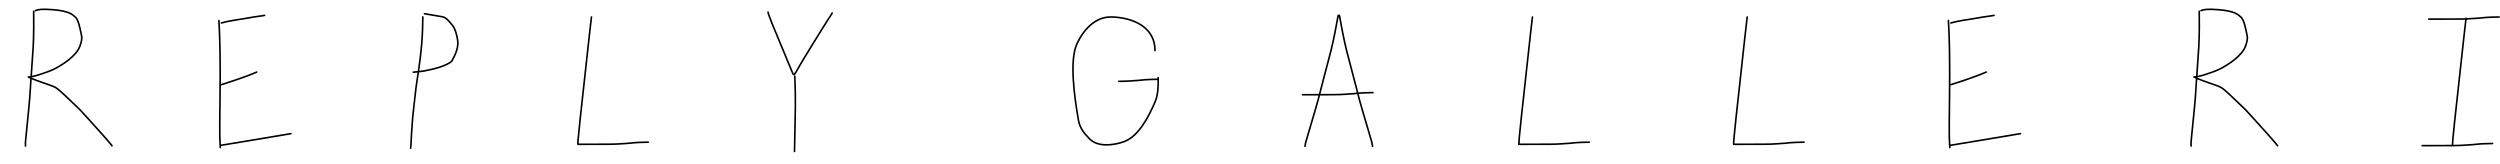
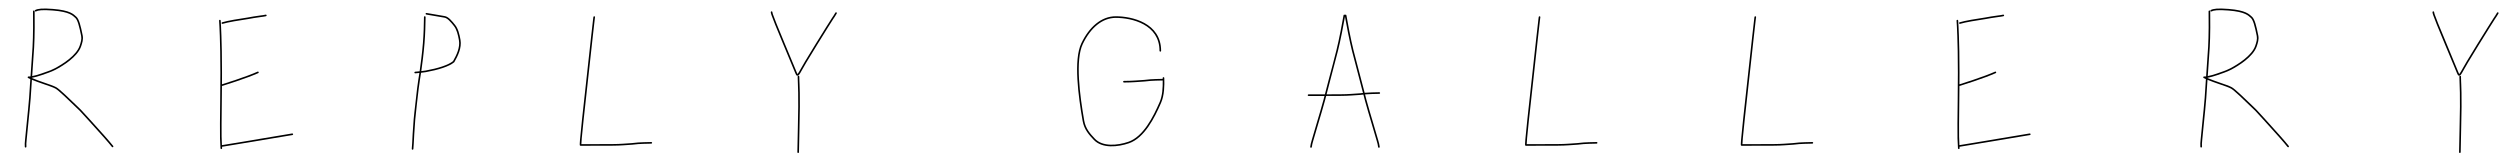
- <svg xmlns="http://www.w3.org/2000/svg" width="1525" height="100" viewBox="0 0 1525 100" fill="none">
+ <svg xmlns="http://www.w3.org/2000/svg" width="1518" height="100" viewBox="0 0 1518 100" fill="none">
  <path d="M21.372 6.074C22.933 5.256 25.635 4.892 32.13 5.401C37.437 5.817 40.577 6.623 42.608 7.524C44.652 8.43 45.558 9.432 46.336 10.104C47.227 10.872 47.895 12.302 48.487 14.193C49.087 16.11 49.639 18.605 50.239 21.608C50.701 23.921 49.985 26.079 49.288 28.133C48.195 31.353 45.413 34.31 42.391 36.74C39.355 39.181 36.01 41.143 33.7 42.359C31.231 43.657 27.825 44.76 25.265 45.649C22.982 46.442 21.222 46.878 19.471 47.223C19.467 47.28 19.463 47.337 19.459 47.394C21.609 48.323 24.122 49.209 26.515 50.032C29.634 51.104 32.587 52.088 34.129 52.932C34.654 53.219 35.396 53.782 36.304 54.547C37.221 55.319 38.337 56.321 39.619 57.508C41.541 59.29 43.845 61.498 46.426 63.99L49.096 66.571L49.104 66.578L49.111 66.586C52.099 69.729 56.634 74.855 63.475 82.432L63.477 82.435C66.18 85.469 67.303 86.836 68.745 88.618C68.919 88.833 68.886 89.147 68.672 89.321C68.457 89.494 68.142 89.462 67.968 89.248C66.534 87.476 65.422 86.121 62.731 83.1L62.731 83.099C55.884 75.515 51.37 70.413 48.394 67.282C44.723 63.73 41.491 60.608 38.939 58.242C37.662 57.059 36.559 56.069 35.66 55.312C34.751 54.547 34.077 54.043 33.649 53.809C32.203 53.018 29.366 52.07 26.19 50.978C23.924 50.198 21.506 49.349 19.38 48.448C19.036 52.956 18.934 55.356 18.655 59.521C18.409 63.188 17.687 69.878 17.189 74.918C16.691 79.971 16.367 83.189 16.183 85.092C16 86.98 15.966 87.443 16.041 89.085C16.053 89.361 15.84 89.595 15.565 89.608C15.289 89.621 15.054 89.407 15.042 89.131C14.964 87.425 15.002 86.911 15.188 84.995C15.372 83.092 15.695 79.869 16.194 74.82C16.693 69.758 17.413 63.1 17.657 59.454C17.942 55.209 18.042 52.761 18.409 48.025C17.944 47.815 17.498 47.602 17.077 47.386C17.06 47.378 17.022 47.358 16.982 47.325C16.962 47.309 16.826 47.202 16.799 47.001C16.76 46.717 16.953 46.554 17.034 46.504C17.109 46.458 17.179 46.443 17.199 46.439C17.277 46.422 17.362 46.425 17.378 46.426C17.442 46.427 17.576 46.434 17.678 46.438C17.923 46.445 18.218 46.444 18.466 46.398C18.487 46.394 18.509 46.39 18.531 46.386C19.021 39.899 19.459 33.256 19.75 28.523C20.122 22.478 20.148 10.058 20.035 6.874C20.026 6.599 20.242 6.367 20.518 6.357C20.794 6.348 21.025 6.564 21.035 6.84C21.148 10.051 21.123 22.503 20.749 28.584C20.462 33.255 20.03 39.783 19.548 46.189C21.173 45.86 22.823 45.439 24.936 44.705C27.542 43.8 30.85 42.728 33.233 41.474C35.511 40.276 38.795 38.347 41.764 35.96C44.745 33.563 47.343 30.755 48.342 27.811C49.05 25.723 49.66 23.815 49.258 21.804C48.658 18.801 48.115 16.352 47.532 14.492C46.942 12.606 46.34 11.428 45.683 10.861C44.853 10.145 44.078 9.269 42.203 8.438C40.316 7.601 37.299 6.81 32.052 6.398C25.533 5.887 23.11 6.292 21.835 6.96C21.59 7.088 21.289 6.994 21.161 6.749C21.033 6.505 21.127 6.202 21.372 6.074Z" fill="black" />
  <path d="M1342.38 6.074C1343.94 5.256 1346.64 4.892 1353.14 5.401C1358.45 5.817 1361.59 6.623 1363.62 7.523C1365.66 8.43 1366.57 9.432 1367.35 10.103C1368.24 10.872 1368.9 12.303 1369.5 14.193C1370.1 16.109 1370.65 18.605 1371.25 21.608C1371.71 23.921 1370.99 26.079 1370.3 28.133C1369.2 31.353 1366.42 34.31 1363.4 36.74C1360.36 39.181 1357.02 41.143 1354.71 42.359C1352.24 43.657 1348.83 44.76 1346.27 45.649C1343.99 46.442 1342.23 46.878 1340.48 47.222C1340.48 47.28 1340.47 47.337 1340.47 47.394C1342.62 48.323 1345.13 49.209 1347.52 50.032C1350.64 51.104 1353.6 52.088 1355.14 52.932C1355.66 53.219 1356.4 53.782 1357.31 54.547C1358.23 55.319 1359.35 56.321 1360.63 57.508C1362.55 59.29 1364.85 61.498 1367.44 63.99L1370.1 66.571L1370.11 66.578L1370.12 66.586C1373.11 69.729 1377.64 74.855 1384.48 82.432L1384.49 82.435C1387.19 85.469 1388.31 86.836 1389.75 88.618C1389.93 88.832 1389.89 89.147 1389.68 89.321C1389.47 89.494 1389.15 89.462 1388.98 89.248C1387.54 87.476 1386.43 86.121 1383.74 83.1L1383.74 83.099C1376.89 75.515 1372.38 70.413 1369.4 67.282C1365.73 63.73 1362.5 60.607 1359.95 58.242C1358.67 57.059 1357.57 56.069 1356.67 55.312C1355.76 54.547 1355.09 54.043 1354.66 53.809C1353.21 53.018 1350.37 52.07 1347.2 50.977C1344.93 50.198 1342.51 49.349 1340.39 48.449C1340.05 52.956 1339.94 55.356 1339.66 59.521C1339.42 63.188 1338.7 69.878 1338.2 74.918C1337.7 79.971 1337.38 83.189 1337.19 85.092C1337.01 86.98 1336.97 87.443 1337.05 89.085C1337.06 89.361 1336.85 89.595 1336.57 89.608C1336.3 89.621 1336.06 89.407 1336.05 89.131C1335.97 87.425 1336.01 86.911 1336.2 84.995C1336.38 83.092 1336.7 79.869 1337.2 74.82C1337.7 69.758 1338.42 63.1 1338.67 59.454C1338.95 55.209 1339.05 52.761 1339.42 48.025L1339.42 48.024C1338.95 47.814 1338.51 47.602 1338.09 47.386C1338.07 47.378 1338.03 47.358 1337.99 47.325C1337.97 47.31 1337.84 47.203 1337.81 47.001C1337.77 46.717 1337.96 46.553 1338.04 46.504C1338.12 46.458 1338.19 46.443 1338.21 46.439C1338.29 46.422 1338.37 46.425 1338.39 46.426C1338.45 46.427 1338.59 46.434 1338.69 46.438C1338.93 46.445 1339.23 46.444 1339.47 46.398C1339.5 46.394 1339.52 46.39 1339.54 46.386C1340.03 39.899 1340.47 33.256 1340.76 28.523C1341.13 22.478 1341.16 10.059 1341.04 6.874C1341.03 6.598 1341.25 6.367 1341.53 6.357C1341.8 6.348 1342.03 6.564 1342.04 6.84C1342.16 10.052 1342.13 22.503 1341.76 28.584C1341.47 33.255 1341.04 39.782 1340.56 46.188C1342.18 45.859 1343.83 45.439 1345.95 44.705C1348.55 43.8 1351.86 42.728 1354.24 41.474C1356.52 40.275 1359.8 38.347 1362.77 35.96C1365.75 33.563 1368.35 30.755 1369.35 27.811C1370.06 25.723 1370.67 23.815 1370.27 21.804C1369.67 18.801 1369.12 16.352 1368.54 14.492C1367.95 12.606 1367.35 11.428 1366.69 10.861C1365.86 10.145 1365.09 9.269 1363.21 8.438C1361.32 7.601 1358.31 6.81 1353.06 6.398C1346.54 5.887 1344.12 6.293 1342.84 6.96C1342.6 7.088 1342.3 6.993 1342.17 6.749C1342.04 6.505 1342.14 6.202 1342.38 6.074Z" fill="black" />
  <path d="M816.969 8.869C816.844 8.888 816.739 8.953 816.664 9.043C816.589 8.953 816.482 8.888 816.357 8.869C816.084 8.827 815.829 9.014 815.787 9.287C815.304 12.436 812.964 24.633 811.472 30.503C810.206 35.487 808.353 42.647 806.519 49.414C805.636 52.674 805.1 54.823 804.479 57.273C798.328 57.288 794.647 57.289 794.545 57.289C794.269 57.289 794.045 57.513 794.045 57.789C794.045 58.065 794.269 58.289 794.545 58.289C794.646 58.289 798.227 58.288 804.223 58.273C804.046 58.97 803.859 59.704 803.651 60.502C802.731 64.039 800.784 70.446 799.349 75.326C797.919 80.194 797.001 83.3 796.465 85.136C795.925 86.984 795.792 87.481 795.551 89.172C795.512 89.445 795.702 89.699 795.975 89.738C796.249 89.777 796.502 89.587 796.541 89.314C796.773 87.686 796.893 87.238 797.425 85.416C797.96 83.581 798.878 80.48 800.309 75.608C801.737 70.749 803.694 64.311 804.619 60.754C804.852 59.856 805.06 59.042 805.257 58.272C807.671 58.265 810.435 58.256 813.488 58.244C819.562 58.22 822.025 57.832 825.863 57.64L825.896 57.638C826.573 57.559 827.225 57.487 827.854 57.423C828.113 58.445 828.386 59.521 828.707 60.754C829.632 64.311 831.589 70.75 833.016 75.608C834.448 80.479 835.365 83.581 835.901 85.416C836.433 87.237 836.552 87.686 836.785 89.314C836.824 89.586 837.077 89.777 837.35 89.738C837.624 89.699 837.814 89.445 837.775 89.172C837.534 87.481 837.401 86.983 836.861 85.136C836.325 83.3 835.407 80.194 833.976 75.326C832.542 70.446 830.594 64.039 829.675 60.502C829.371 59.334 829.11 58.305 828.862 57.326C830.277 57.198 831.579 57.117 832.804 57.103H832.807C834.071 57.081 835.772 57.036 837.521 56.989C837.797 56.982 838.016 56.752 838.009 56.476C838.001 56.2 837.771 55.982 837.495 55.989C835.744 56.036 834.049 56.081 832.79 56.103V56.105C831.487 56.119 830.107 56.206 828.613 56.344C828.084 54.254 827.577 52.257 826.806 49.414C824.973 42.647 823.12 35.487 821.853 30.503C820.362 24.634 818.022 12.437 817.539 9.287C817.497 9.014 817.241 8.827 816.969 8.869ZM816.664 10.137C817.328 14.119 819.477 25.214 820.884 30.75C822.151 35.738 824.005 42.902 825.841 49.676C826.593 52.451 827.091 54.409 827.605 56.442C827.016 56.503 826.409 56.57 825.782 56.643C821.879 56.84 819.52 57.22 813.484 57.244C810.54 57.256 807.864 57.264 805.512 57.27C806.106 54.922 806.632 52.825 807.485 49.676C809.321 42.902 811.175 35.738 812.442 30.75C813.849 25.213 816 14.118 816.664 10.137Z" fill="black" />
  <path d="M133.477 12.01C133.752 11.993 133.99 12.202 134.008 12.477C134.151 14.709 134.293 16.944 134.461 21.792C134.628 26.638 134.816 34.031 134.813 44.204C134.812 46.435 134.8 48.79 134.784 51.191C138.635 50.037 147.988 46.875 150.501 45.874C151.639 45.401 152.731 44.979 153.688 44.637C154.159 44.466 154.65 44.281 156.41 43.495C156.662 43.382 156.958 43.495 157.07 43.747C157.183 43.999 157.07 44.294 156.818 44.407C155.042 45.2 154.53 45.395 154.026 45.578L154.023 45.579C153.083 45.914 152.006 46.332 150.879 46.8L150.872 46.803V46.802C148.321 47.819 138.929 50.994 135.065 52.151C134.968 52.18 134.869 52.178 134.778 52.151C134.718 60.41 134.594 69.091 134.552 75.093C134.505 81.811 134.566 84.91 134.756 88.124C134.758 88.123 134.76 88.123 134.763 88.123C134.878 88.105 135.103 88.07 135.547 87.998C136.435 87.853 138.196 87.564 141.7 86.986C148.709 85.83 162.689 83.518 177.412 81.028C177.684 80.982 177.942 81.166 177.988 81.438C178.034 81.71 177.851 81.968 177.579 82.014C162.854 84.504 148.872 86.816 141.863 87.972C138.359 88.55 136.597 88.839 135.707 88.984C135.263 89.056 135.034 89.093 134.914 89.111C134.877 89.117 134.846 89.121 134.818 89.125C134.837 89.407 134.856 89.694 134.877 89.987C134.897 90.262 134.689 90.501 134.414 90.521C134.139 90.541 133.9 90.334 133.88 90.058C133.591 85.99 133.496 83.09 133.552 75.087C133.608 67.081 133.809 54.369 133.813 44.204C133.816 34.044 133.629 26.663 133.462 21.827C133.295 16.992 133.152 14.767 133.01 12.542C132.992 12.266 133.201 12.028 133.477 12.01ZM161.312 8.875C161.581 8.816 161.847 8.988 161.905 9.257C161.964 9.527 161.792 9.793 161.523 9.851C160.151 10.147 159.63 10.195 158.395 10.352L158.394 10.351C155.251 10.768 152.607 11.214 150.743 11.576L150.731 11.578L150.721 11.58C145.706 12.319 138.23 13.536 135.171 14.484C134.907 14.566 134.627 14.418 134.545 14.155C134.463 13.891 134.611 13.611 134.874 13.529C138.022 12.553 145.582 11.326 150.567 10.591C152.452 10.226 155.111 9.778 158.266 9.36H158.269C159.509 9.203 159.989 9.16 161.312 8.875Z" fill="black" />
  <path d="M1188.48 12.01C1188.75 11.993 1188.99 12.202 1189.01 12.477C1189.15 14.709 1189.29 16.944 1189.46 21.792C1189.63 26.638 1189.82 34.031 1189.81 44.204C1189.81 46.435 1189.8 48.79 1189.78 51.191C1193.64 50.038 1202.99 46.876 1205.5 45.874C1206.64 45.401 1207.73 44.979 1208.69 44.637C1209.16 44.466 1209.65 44.281 1211.41 43.495C1211.66 43.382 1211.96 43.495 1212.07 43.747C1212.18 43.999 1212.07 44.294 1211.82 44.407C1210.04 45.2 1209.53 45.395 1209.03 45.578L1209.02 45.579C1208.08 45.914 1207.01 46.332 1205.88 46.8L1205.87 46.803V46.802C1203.32 47.819 1193.93 50.994 1190.07 52.151C1189.97 52.18 1189.87 52.178 1189.78 52.15C1189.72 60.409 1189.59 69.091 1189.55 75.093C1189.5 81.811 1189.57 84.91 1189.76 88.124C1189.76 88.123 1189.76 88.123 1189.76 88.123C1189.88 88.105 1190.1 88.07 1190.55 87.998C1191.44 87.853 1193.2 87.564 1196.7 86.986C1203.71 85.83 1217.69 83.518 1232.41 81.028C1232.68 80.982 1232.94 81.166 1232.99 81.438C1233.03 81.71 1232.85 81.968 1232.58 82.014C1217.85 84.504 1203.87 86.816 1196.86 87.972C1193.36 88.55 1191.6 88.839 1190.71 88.984C1190.26 89.056 1190.03 89.093 1189.91 89.111C1189.88 89.117 1189.85 89.121 1189.82 89.125C1189.84 89.407 1189.86 89.694 1189.88 89.987C1189.9 90.262 1189.69 90.501 1189.41 90.521C1189.14 90.54 1188.9 90.334 1188.88 90.058C1188.59 85.99 1188.5 83.09 1188.55 75.087C1188.61 67.081 1188.81 54.369 1188.81 44.204C1188.82 34.044 1188.63 26.663 1188.46 21.827C1188.29 16.992 1188.15 14.767 1188.01 12.542C1187.99 12.266 1188.2 12.028 1188.48 12.01ZM1216.31 8.875C1216.58 8.816 1216.85 8.988 1216.91 9.257C1216.96 9.527 1216.79 9.793 1216.52 9.851C1215.15 10.147 1214.63 10.195 1213.39 10.352L1213.39 10.351C1210.25 10.768 1207.61 11.214 1205.74 11.576L1205.73 11.578L1205.72 11.58C1200.71 12.319 1193.23 13.536 1190.17 14.484C1189.91 14.566 1189.63 14.418 1189.54 14.155C1189.46 13.891 1189.61 13.611 1189.87 13.529C1193.02 12.553 1200.58 11.326 1205.57 10.591C1207.45 10.226 1210.11 9.778 1213.27 9.36H1213.27C1214.51 9.203 1214.99 9.16 1216.31 8.875Z" fill="black" />
  <path d="M258.956 7.866C259.321 7.905 261.029 8.201 263.148 8.57C265.285 8.943 267.873 9.396 270.029 9.757C271.226 9.957 272.32 10.717 273.339 11.687C274.363 12.661 275.37 13.906 276.379 15.16C278.224 17.453 279.035 20.869 279.634 24.246C280.489 29.059 277.999 34.048 275.901 37.684L275.859 37.758L275.795 37.812C274.288 39.115 271.798 40.284 268.821 41.287C265.829 42.294 262.29 43.151 258.644 43.805L258.633 43.807C257.475 43.986 256.514 44.107 255.669 44.199C255.132 47.781 254.841 49.087 254.246 53.788C253.612 58.797 252.65 67.599 252.154 72.616C251.578 80.068 251.415 83.877 251.239 87.244V87.248C251.189 88.065 251.152 89.207 251.006 90.48C250.975 90.754 250.727 90.951 250.453 90.92C250.178 90.888 249.981 90.64 250.012 90.366C250.154 89.129 250.188 88.038 250.24 87.187C250.416 83.823 250.58 79.999 251.158 72.528L251.159 72.517L251.606 68.158C252.116 63.325 252.778 57.428 253.254 53.662C253.835 49.075 254.136 47.658 254.644 44.302C253.742 44.387 252.956 44.449 252.147 44.53C251.872 44.558 251.628 44.357 251.6 44.082C251.572 43.807 251.772 43.563 252.047 43.535C252.951 43.444 253.803 43.38 254.796 43.283C255.401 39.144 256.285 32.281 256.771 26.291C257.257 20.293 257.344 15.316 257.43 10.325C257.435 10.049 257.662 9.829 257.938 9.834C258.214 9.839 258.434 10.067 258.429 10.343C258.343 15.333 258.257 20.339 257.768 26.372C257.289 32.27 256.427 39 255.822 43.175C256.586 43.088 257.449 42.977 258.473 42.818C262.083 42.171 265.569 41.327 268.501 40.34C271.407 39.361 273.717 38.258 275.079 37.105C277.177 33.459 279.427 28.804 278.649 24.421C278.046 21.023 277.265 17.855 275.601 15.787C274.583 14.522 273.617 13.331 272.65 12.411C271.678 11.486 270.763 10.894 269.864 10.743C267.704 10.381 265.111 9.928 262.976 9.556C260.825 9.181 259.17 8.895 258.85 8.86C258.576 8.831 258.377 8.585 258.406 8.31C258.435 8.036 258.682 7.837 258.956 7.866Z" fill="black" />
  <path d="M360.343 10.204C360.431 9.942 360.715 9.801 360.977 9.89C361.238 9.978 361.379 10.261 361.291 10.522C361.29 10.524 361.29 10.522 361.287 10.537C361.282 10.563 361.273 10.616 361.258 10.725C361.227 10.941 361.174 11.347 361.08 12.138C360.892 13.717 360.538 16.811 359.853 22.934C358.481 35.182 355.784 59.537 354.396 72.651C353.197 83.966 353.035 86.351 353.013 87.524C354.864 87.523 361.674 87.519 371.448 87.48C377.484 87.457 379.843 87.076 383.746 86.879C386.38 86.573 388.666 86.364 390.754 86.341V86.34C392.013 86.317 393.708 86.272 395.459 86.225C395.735 86.218 395.965 86.436 395.973 86.712C395.98 86.988 395.761 87.218 395.485 87.225C393.736 87.272 392.036 87.317 390.771 87.34H390.768C388.733 87.362 386.489 87.569 383.86 87.874L383.827 87.876C379.989 88.068 377.527 88.456 371.452 88.48C360.171 88.525 352.836 88.524 352.518 88.524C352.515 88.524 352.512 88.526 352.509 88.526C352.233 88.526 352.009 88.302 352.009 88.026C352.009 86.821 352.012 85.653 353.4 72.546C354.79 59.428 357.487 35.071 358.858 22.823C359.544 16.7 359.898 13.603 360.087 12.019C360.181 11.229 360.235 10.811 360.268 10.582C360.3 10.355 360.316 10.283 360.343 10.204Z" fill="black" />
  <path d="M1065.34 10.204C1065.43 9.942 1065.71 9.801 1065.98 9.89C1066.24 9.978 1066.38 10.261 1066.29 10.522C1066.29 10.524 1066.29 10.522 1066.29 10.537C1066.28 10.563 1066.27 10.616 1066.26 10.725C1066.23 10.941 1066.17 11.347 1066.08 12.138C1065.89 13.717 1065.54 16.811 1064.85 22.934C1063.48 35.182 1060.78 59.537 1059.4 72.651C1058.2 83.966 1058.03 86.351 1058.01 87.524C1059.86 87.523 1066.67 87.519 1076.45 87.48C1082.48 87.457 1084.84 87.076 1088.75 86.879C1091.38 86.573 1093.67 86.364 1095.75 86.341V86.34C1097.01 86.317 1098.71 86.272 1100.46 86.225C1100.73 86.218 1100.97 86.436 1100.97 86.712C1100.98 86.988 1100.76 87.218 1100.49 87.225C1098.74 87.272 1097.04 87.317 1095.77 87.34H1095.77C1093.73 87.362 1091.49 87.569 1088.86 87.874L1088.83 87.876C1084.99 88.068 1082.53 88.456 1076.45 88.48C1065.17 88.525 1057.84 88.524 1057.52 88.524C1057.51 88.524 1057.51 88.526 1057.51 88.526C1057.23 88.526 1057.01 88.302 1057.01 88.026C1057.01 86.821 1057.01 85.653 1058.4 72.546C1059.79 59.428 1062.49 35.071 1063.86 22.823C1064.54 16.7 1064.9 13.603 1065.09 12.019C1065.18 11.229 1065.23 10.811 1065.27 10.582C1065.3 10.355 1065.32 10.283 1065.34 10.204Z" fill="black" />
  <path d="M934.343 10.204C934.431 9.942 934.715 9.801 934.977 9.89C935.238 9.978 935.379 10.261 935.291 10.522C935.29 10.524 935.29 10.522 935.287 10.537C935.282 10.563 935.273 10.616 935.258 10.725C935.227 10.941 935.174 11.347 935.08 12.138C934.892 13.717 934.538 16.811 933.853 22.934C932.481 35.182 929.784 59.537 928.396 72.651C927.197 83.966 927.035 86.351 927.013 87.524C928.864 87.523 935.674 87.519 945.448 87.48C951.484 87.457 953.843 87.076 957.746 86.879C960.38 86.573 962.666 86.364 964.754 86.341V86.34C966.013 86.317 967.708 86.272 969.459 86.225C969.735 86.218 969.965 86.436 969.973 86.712C969.98 86.988 969.761 87.218 969.485 87.225C967.736 87.272 966.036 87.317 964.771 87.34H964.768C962.733 87.362 960.489 87.569 957.86 87.874L957.827 87.876C953.989 88.068 951.527 88.456 945.452 88.48C934.171 88.525 926.836 88.524 926.518 88.524C926.515 88.524 926.512 88.526 926.509 88.526C926.233 88.526 926.009 88.302 926.009 88.026C926.009 86.821 926.012 85.653 927.4 72.546C928.79 59.428 931.487 35.071 932.858 22.823C933.544 16.7 933.898 13.603 934.087 12.019C934.181 11.229 934.235 10.811 934.268 10.582C934.3 10.355 934.316 10.283 934.343 10.204Z" fill="black" />
-   <path d="M1524.46 9.863C1524.73 9.856 1524.97 10.074 1524.97 10.35C1524.98 10.626 1524.76 10.856 1524.49 10.864C1522.74 10.91 1521.04 10.955 1519.77 10.978H1519.77C1517.73 11 1515.49 11.207 1512.86 11.512L1512.83 11.514C1510.03 11.654 1507.96 11.896 1504.7 12.027C1504.67 12.255 1504.63 12.556 1504.58 12.953C1504.39 14.533 1504.04 17.627 1503.35 23.75C1501.98 35.997 1499.28 60.352 1497.9 73.467C1496.71 84.639 1496.54 87.105 1496.51 88.295C1502.5 88.269 1504.86 87.891 1508.75 87.695C1511.38 87.389 1513.67 87.18 1515.75 87.156V87.156C1517.01 87.133 1518.71 87.088 1520.46 87.041C1520.73 87.034 1520.97 87.252 1520.97 87.528C1520.98 87.804 1520.76 88.034 1520.49 88.041C1518.74 88.088 1517.04 88.133 1515.77 88.156H1515.77C1513.73 88.178 1511.49 88.385 1508.86 88.69L1508.83 88.692C1504.99 88.884 1502.53 89.272 1496.45 89.296C1496.37 89.296 1496.29 89.296 1496.21 89.296C1496.15 89.325 1496.08 89.342 1496.01 89.342C1495.94 89.342 1495.87 89.326 1495.81 89.298C1484.75 89.341 1477.65 89.341 1477.51 89.341C1477.23 89.341 1477.01 89.117 1477.01 88.841C1477.01 88.565 1477.23 88.341 1477.51 88.341C1477.64 88.341 1484.62 88.341 1495.51 88.299C1495.54 87.068 1495.71 84.615 1496.9 73.362C1498.29 60.244 1500.99 35.886 1502.36 23.639C1503.04 17.515 1503.4 14.418 1503.59 12.835C1503.62 12.524 1503.66 12.271 1503.68 12.065C1502.72 12.094 1501.66 12.114 1500.45 12.118C1489.03 12.164 1481.65 12.163 1481.51 12.163C1481.23 12.163 1481.01 11.939 1481.01 11.663C1481.01 11.387 1481.23 11.163 1481.51 11.163C1481.65 11.163 1489.02 11.164 1500.45 11.118C1501.72 11.113 1502.84 11.091 1503.83 11.059C1503.84 11.046 1503.84 11.033 1503.84 11.02C1503.93 10.758 1504.21 10.617 1504.48 10.705C1504.63 10.757 1504.74 10.879 1504.79 11.023C1507.94 10.892 1509.94 10.658 1512.75 10.517C1515.38 10.212 1517.67 10.002 1519.75 9.979V9.978C1521.01 9.955 1522.71 9.91 1524.46 9.863Z" fill="black" />
  <path d="M484.829 45.972C485.105 45.973 485.329 46.196 485.329 46.472C485.329 47.144 485.348 47.89 485.412 49.449L485.492 51.306V51.308C485.586 53.651 485.738 57.747 485.675 64.886C485.612 72.018 485.33 82.08 485.144 92.424C485.139 92.7 484.911 92.92 484.635 92.915C484.359 92.91 484.139 92.682 484.144 92.406C484.33 82.043 484.612 72.005 484.675 64.878C484.738 57.76 484.587 53.682 484.493 51.35C484.364 48.444 484.329 47.394 484.329 46.472C484.329 46.196 484.553 45.972 484.829 45.972ZM468.458 6.866C468.732 6.838 468.977 7.038 469.005 7.312C469.059 7.844 469.089 8.391 471.528 14.43C473.958 20.448 478.753 31.848 481.352 38.114C482.654 41.251 483.362 42.999 483.79 43.983C484.005 44.478 484.137 44.754 484.229 44.908C484.237 44.921 484.246 44.932 484.253 44.942C484.278 44.923 484.313 44.894 484.357 44.848C484.549 44.649 484.801 44.279 485.169 43.657C485.53 43.045 485.979 42.237 486.57 41.188C487.159 40.143 487.884 38.869 488.793 37.34C492.011 31.928 498.225 21.941 501.686 16.4C505.152 10.852 505.731 10.079 506.161 9.434C506.584 8.798 506.826 8.336 507.223 7.684C507.367 7.449 507.675 7.374 507.911 7.517C508.147 7.661 508.221 7.969 508.078 8.205C507.717 8.797 507.428 9.335 506.993 9.988C506.564 10.633 505.991 11.395 502.534 16.929C499.071 22.473 492.864 32.451 489.652 37.852C488.749 39.371 488.028 40.637 487.441 41.678C486.856 42.716 486.398 43.543 486.029 44.167C485.666 44.781 485.361 45.248 485.077 45.543C484.932 45.693 484.764 45.828 484.565 45.906C484.35 45.99 484.128 45.993 483.915 45.922C483.656 45.835 483.499 45.634 483.372 45.422C483.242 45.204 483.085 44.874 482.872 44.382C482.44 43.388 481.724 41.62 480.428 38.498C477.833 32.242 473.033 20.828 470.601 14.804C468.178 8.804 468.083 8.115 468.011 7.414C467.984 7.139 468.183 6.894 468.458 6.866Z" fill="black" />
+   <path d="M1493.82 45.972C1494.1 45.973 1494.32 46.196 1494.32 46.472C1494.32 47.144 1494.34 47.89 1494.4 49.449L1494.48 51.306V51.308C1494.58 53.651 1494.73 57.747 1494.67 64.886C1494.6 72.018 1494.32 82.08 1494.14 92.424C1494.13 92.7 1493.9 92.919 1493.63 92.915C1493.35 92.91 1493.13 92.682 1493.14 92.406C1493.32 82.043 1493.6 72.005 1493.67 64.878C1493.73 57.76 1493.58 53.682 1493.48 51.35C1493.36 48.444 1493.32 47.394 1493.32 46.472C1493.32 46.196 1493.54 45.972 1493.82 45.972ZM1477.45 6.866C1477.72 6.838 1477.97 7.038 1478 7.312C1478.05 7.844 1478.08 8.391 1480.52 14.43C1482.95 20.448 1487.74 31.848 1490.34 38.114C1491.64 41.251 1492.35 42.999 1492.78 43.983C1493 44.479 1493.13 44.754 1493.22 44.908C1493.23 44.921 1493.24 44.932 1493.24 44.942C1493.27 44.923 1493.3 44.894 1493.35 44.848C1493.54 44.649 1493.79 44.279 1494.16 43.657C1494.52 43.045 1494.97 42.237 1495.56 41.188C1496.15 40.143 1496.88 38.869 1497.78 37.34C1501 31.928 1507.22 21.941 1510.68 16.4C1514.14 10.852 1514.72 10.079 1515.15 9.434C1515.58 8.798 1515.82 8.336 1516.21 7.684C1516.36 7.449 1516.67 7.374 1516.9 7.517C1517.14 7.661 1517.21 7.969 1517.07 8.205C1516.71 8.797 1516.42 9.335 1515.98 9.988C1515.55 10.633 1514.98 11.395 1511.53 16.929C1508.06 22.473 1501.85 32.451 1498.64 37.852C1497.74 39.371 1497.02 40.637 1496.43 41.678C1495.85 42.716 1495.39 43.543 1495.02 44.167C1494.66 44.781 1494.35 45.248 1494.07 45.543C1493.92 45.693 1493.76 45.828 1493.56 45.906C1493.34 45.99 1493.12 45.993 1492.91 45.922C1492.65 45.835 1492.49 45.634 1492.36 45.422C1492.23 45.204 1492.08 44.874 1491.86 44.382C1491.43 43.388 1490.72 41.621 1489.42 38.498C1486.82 32.242 1482.02 20.828 1479.59 14.804C1477.17 8.804 1477.07 8.115 1477 7.414C1476.97 7.139 1477.17 6.894 1477.45 6.866Z" fill="black" />
  <path d="M677.509 9.863C682.471 9.863 689.321 10.871 694.949 13.988C700.604 17.12 705.038 22.396 705.038 30.863C705.038 31.139 704.814 31.363 704.538 31.363C704.262 31.363 704.038 31.139 704.038 30.863C704.038 22.831 699.869 17.856 694.465 14.863C689.034 11.855 682.368 10.863 677.509 10.863C669.285 10.864 662.162 16.93 657.484 26.729C655.166 31.585 654.703 39.414 655.175 47.997C655.646 56.552 657.039 65.753 658.357 73.287C659.214 78.176 662.028 81.243 664.849 84.228C667.177 86.692 670.584 87.726 674.277 87.851C677.967 87.975 681.879 87.188 685.123 86.082C689.615 84.55 693.381 80.814 696.525 76.291C699.664 71.776 702.141 66.538 704.08 62.092C705.821 58.099 706.063 53.276 705.999 48.876C704.424 48.918 702.918 48.957 701.772 48.977H701.769C699.734 49 697.489 49.207 694.86 49.512L694.845 49.513L694.828 49.514C690.989 49.706 688.527 50.094 682.452 50.118C682.176 50.119 681.951 49.896 681.95 49.62C681.949 49.344 682.172 49.119 682.448 49.118C688.484 49.094 690.842 48.714 694.745 48.517C697.379 48.211 699.666 48.002 701.754 47.978V47.977C702.897 47.957 704.401 47.917 705.98 47.875C705.975 47.7 705.972 47.526 705.967 47.353C705.959 47.078 706.176 46.848 706.452 46.84C706.728 46.832 706.958 47.049 706.966 47.325C707.099 52.099 707.041 57.805 704.997 62.491C703.053 66.951 700.543 72.262 697.346 76.861C694.154 81.453 690.235 85.395 685.445 87.028C682.119 88.162 678.084 88.98 674.243 88.851C670.406 88.721 666.699 87.643 664.122 84.916C661.305 81.935 658.285 78.674 657.372 73.459C656.051 65.913 654.651 56.666 654.177 48.052C653.704 39.466 654.144 31.405 656.582 26.298C661.339 16.333 668.733 9.864 677.509 9.863Z" fill="black" />
</svg>
